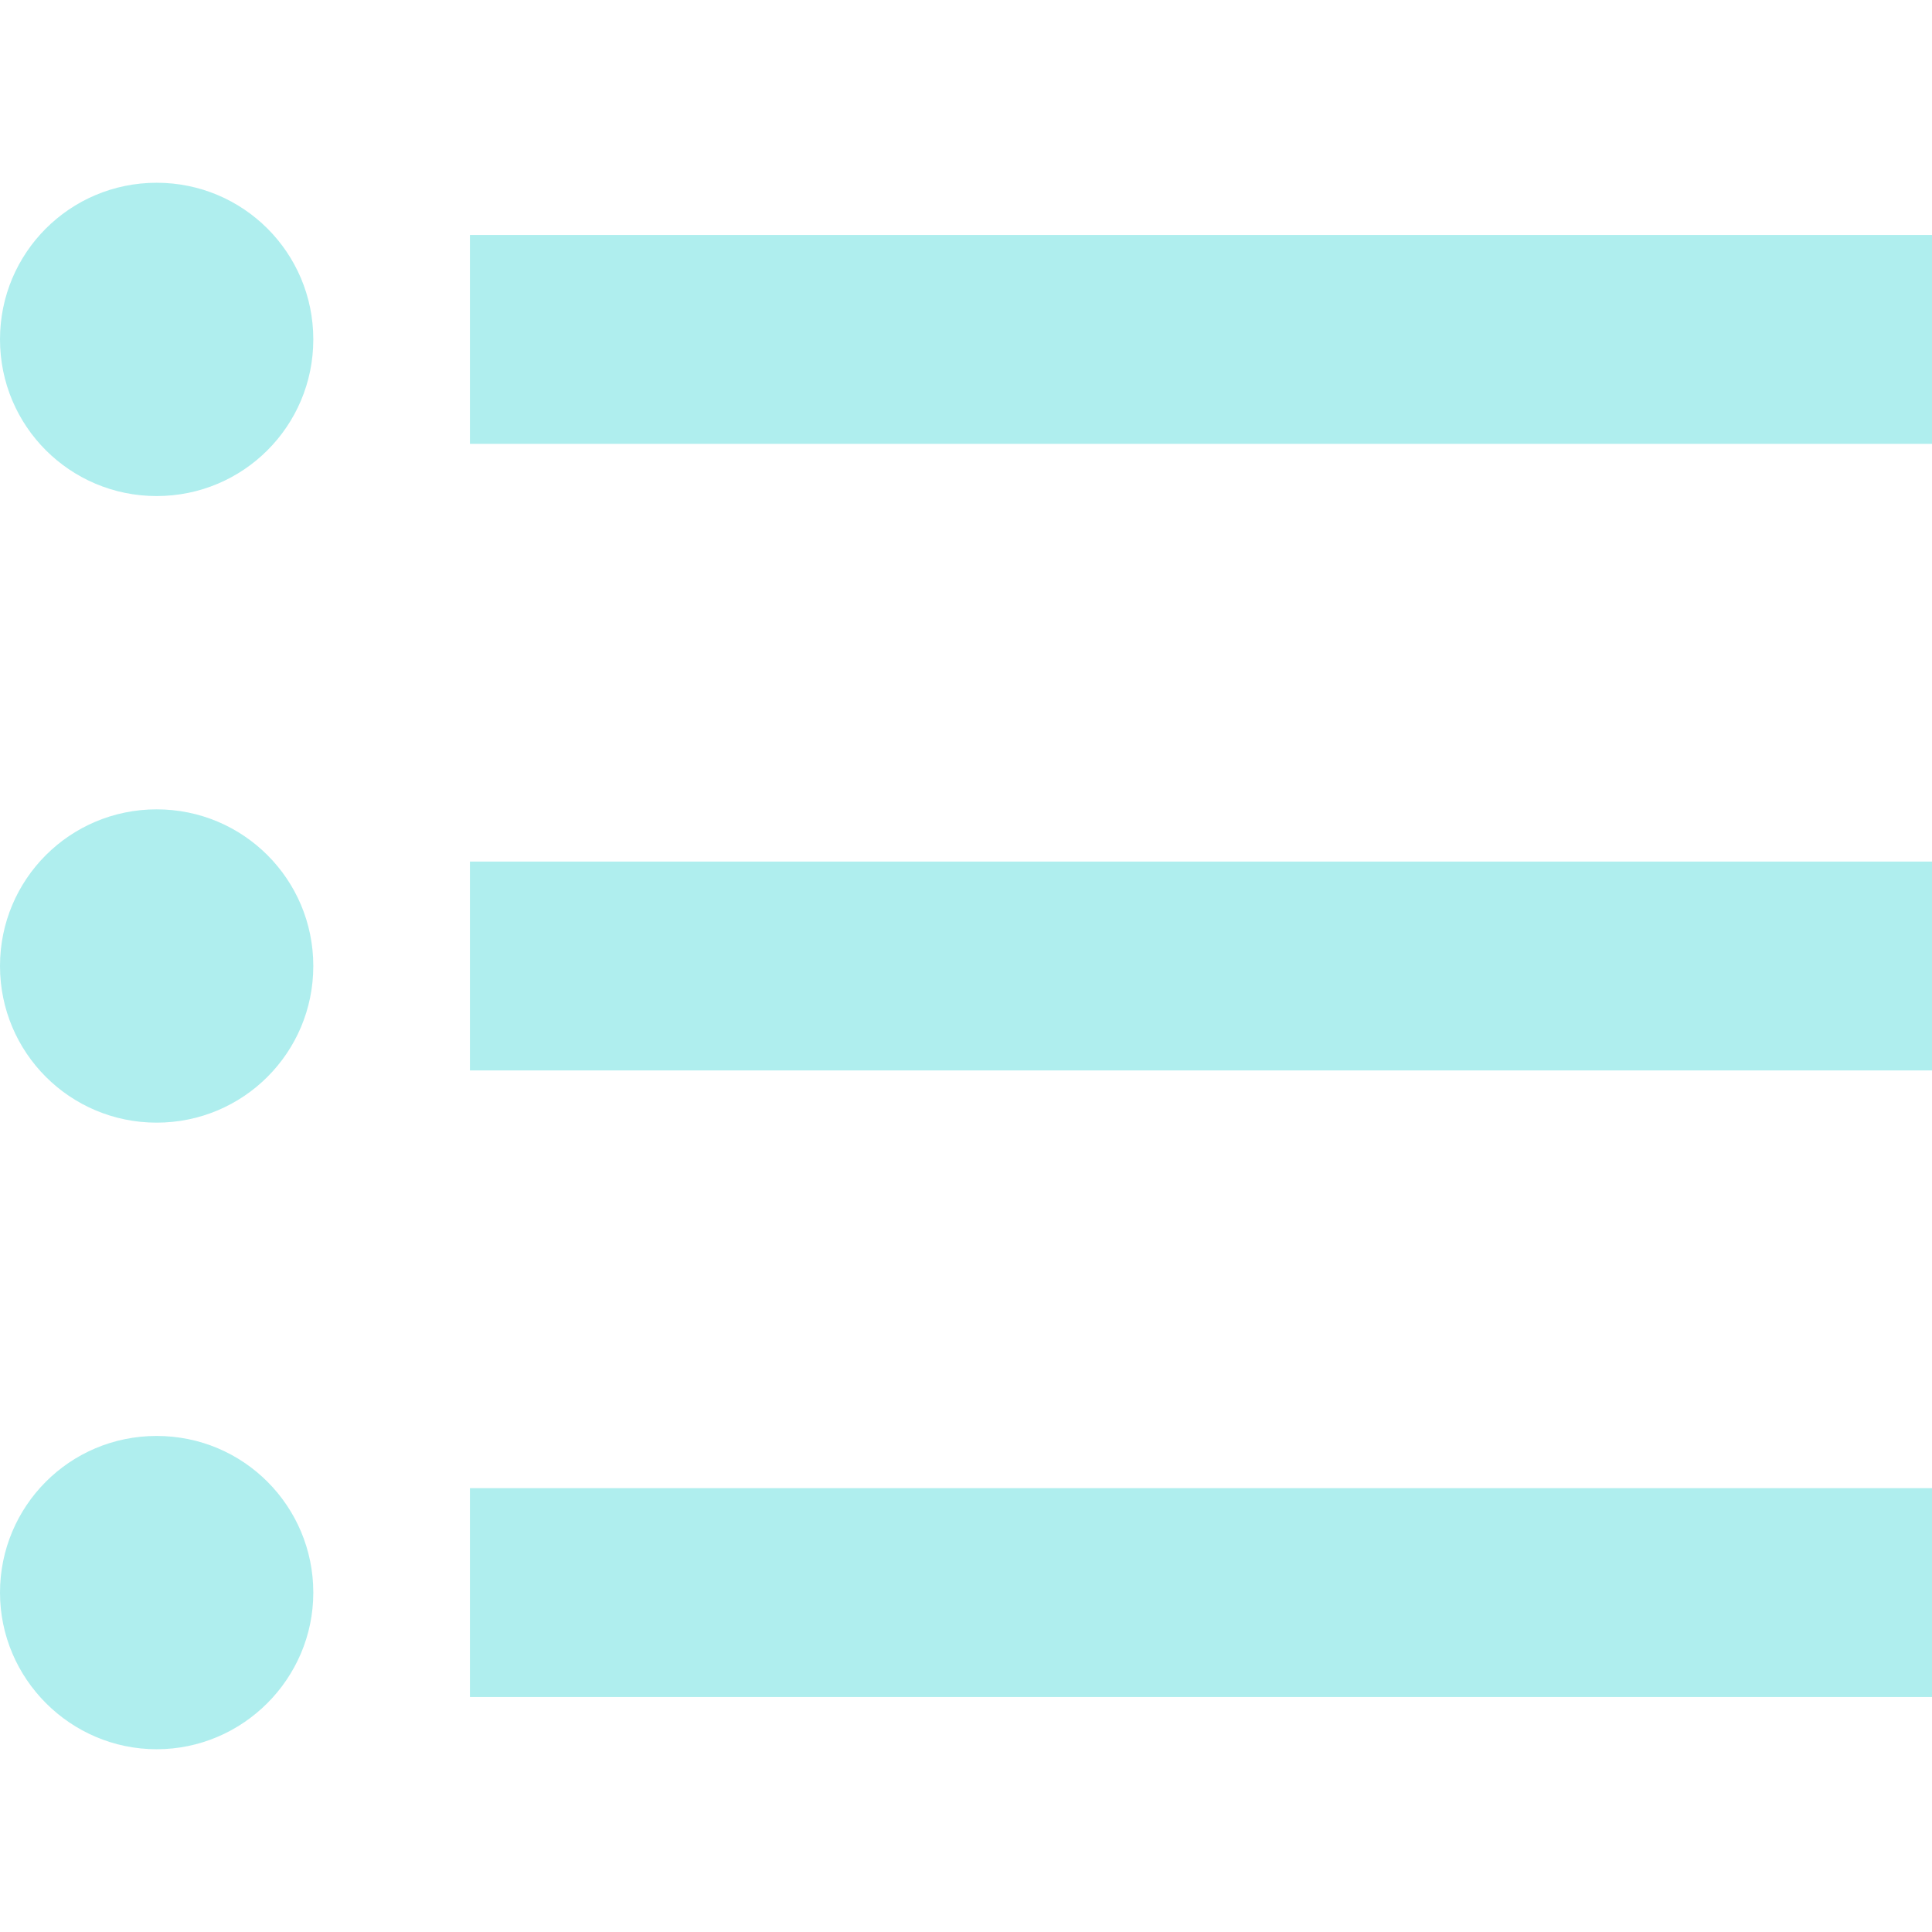
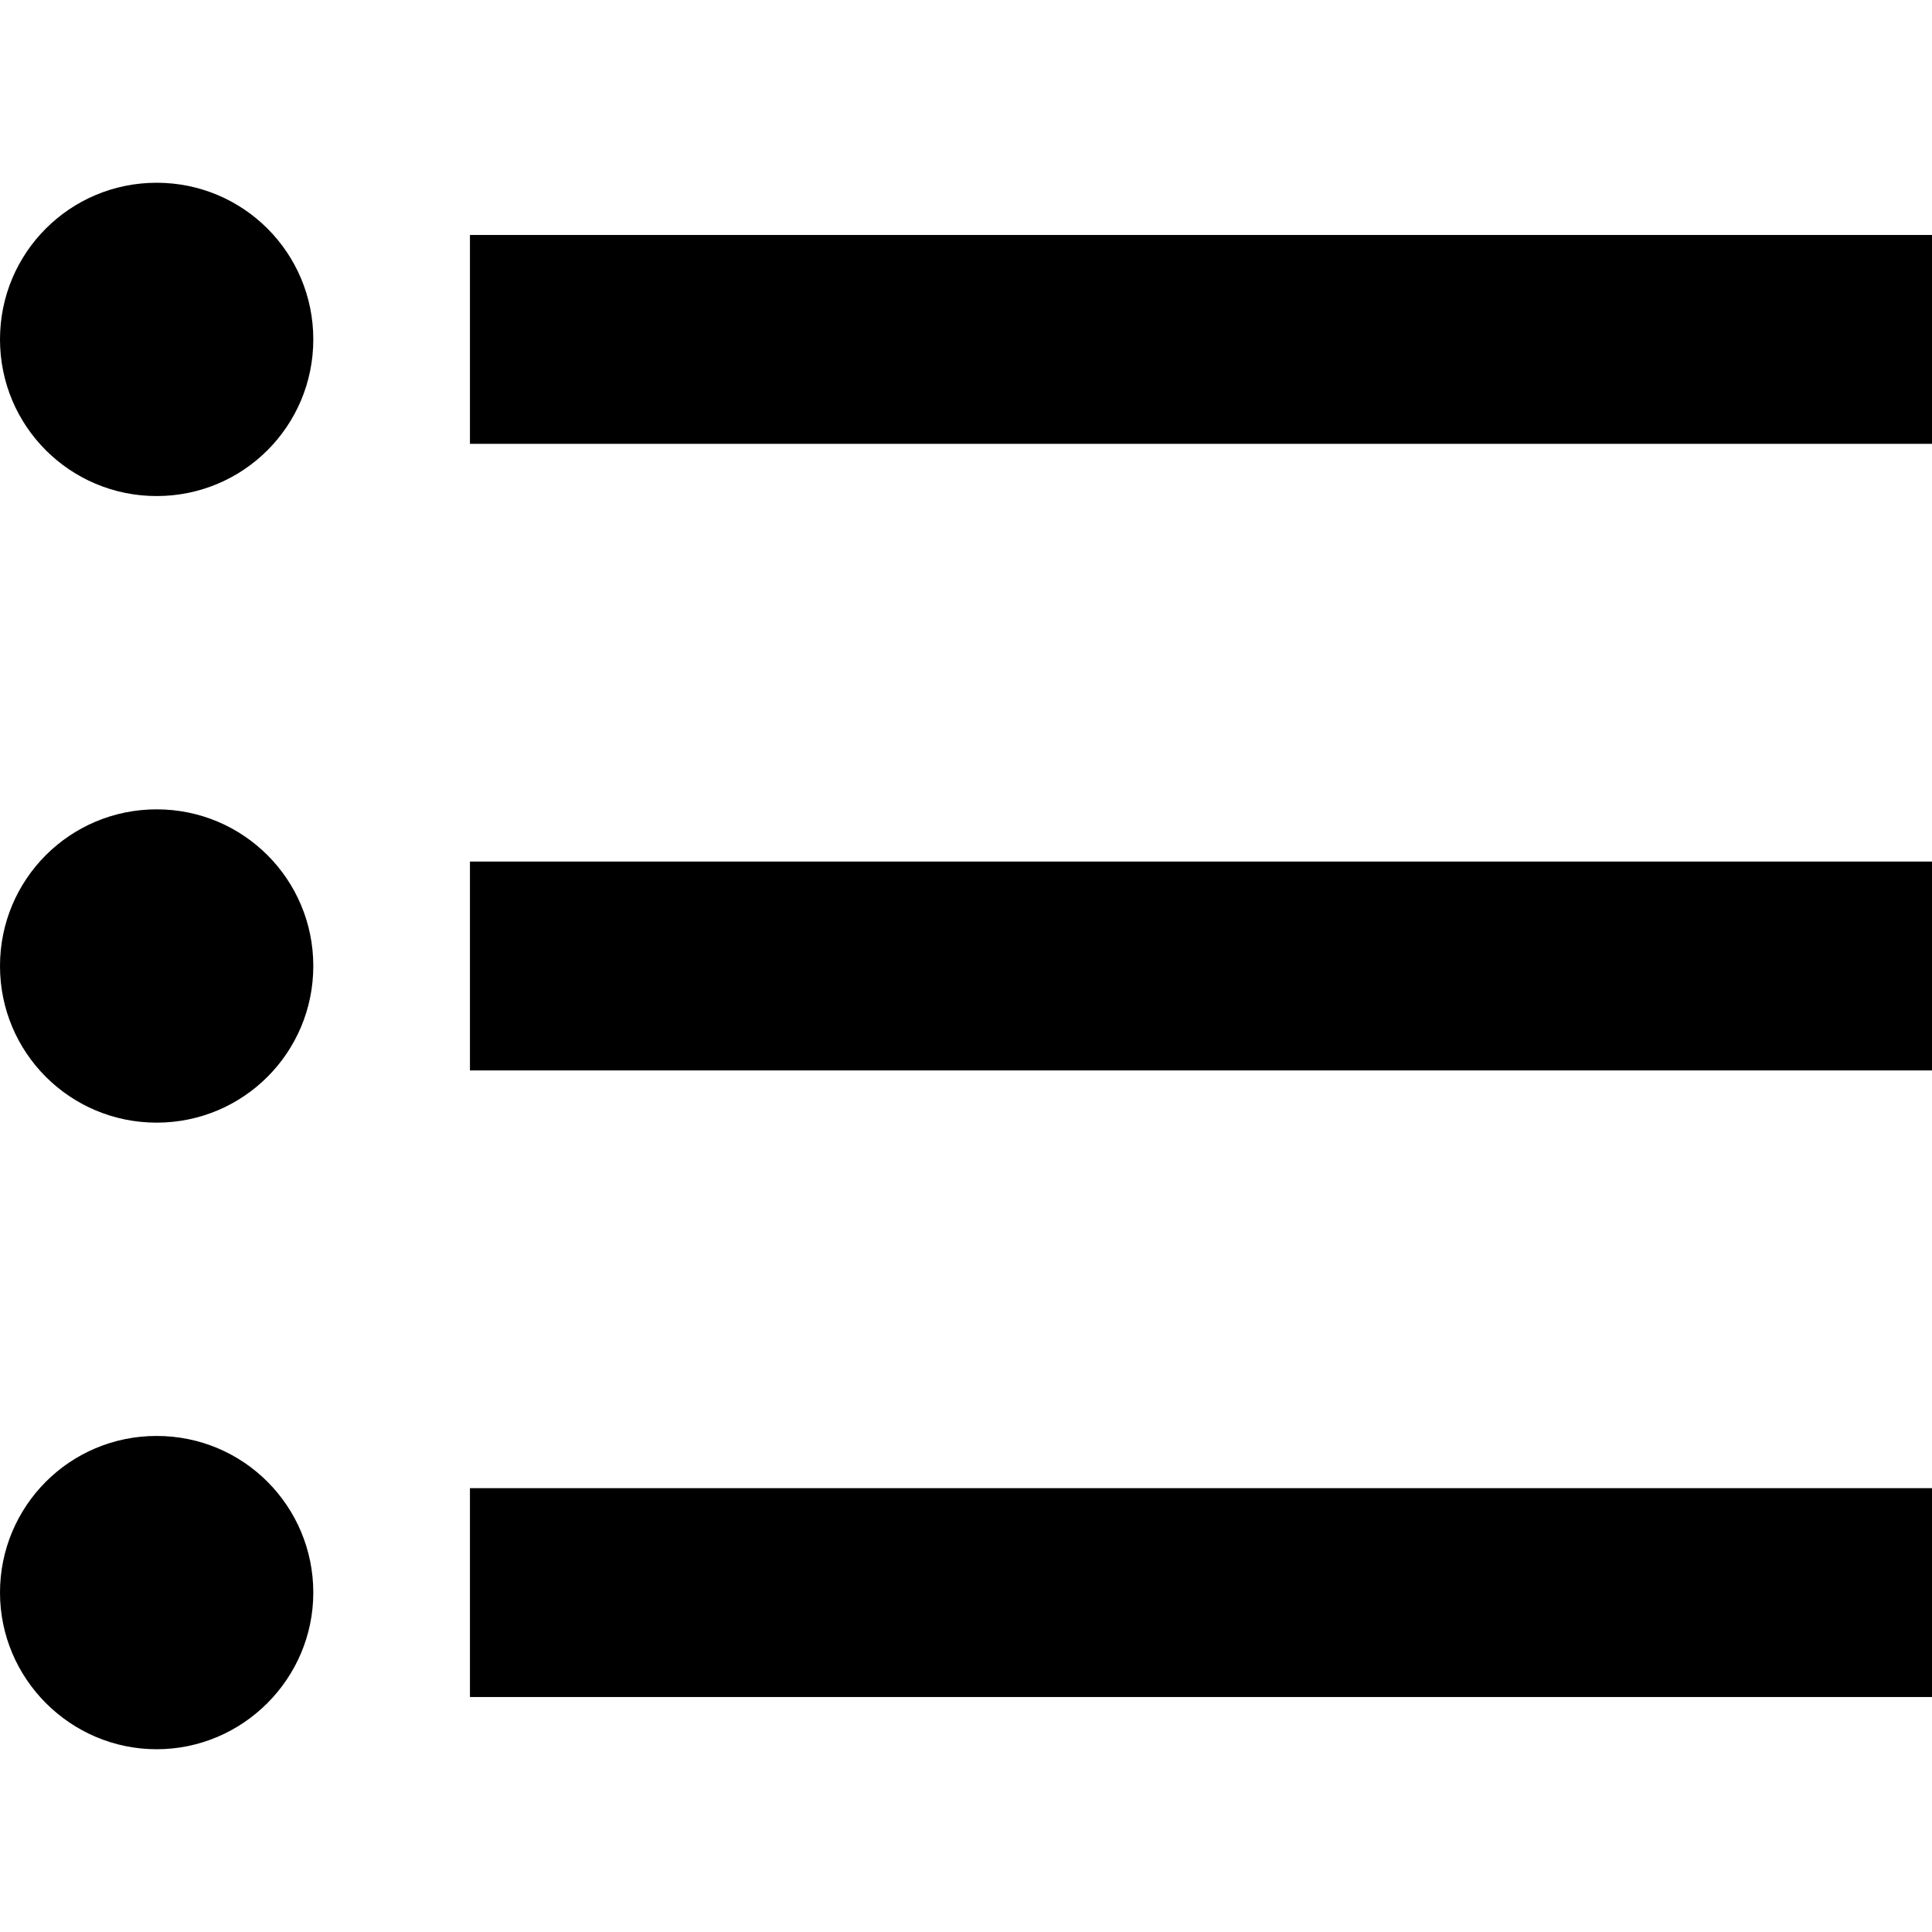
<svg xmlns="http://www.w3.org/2000/svg" version="1.1" id="Capa_1" x="0px" y="0px" viewBox="0 0 394.667 394.667" style="enable-background:new 0 0 394.667 394.667;" xml:space="preserve">
  <g>
    <g>
      <g>
-         <path fill="#afeeee" d="M32,37.333c-17.707,0-32,14.293-32,32s14.293,32,32,32s32-14.293,32-32S49.707,37.333,32,37.333z" />
-         <path fill="#afeeee" d="M32,165.333c-17.707,0-32,14.293-32,32s14.293,32,32,32s32-14.293,32-32S49.707,165.333,32,165.333z" />
-         <path fill="#afeeee" d="M32,293.333c-17.813,0-32,14.4-32,32c0,17.6,14.4,32,32,32c17.6,0,32-14.4,32-32C64,307.733,49.813,293.333,32,293.333z" />
-         <rect fill="#afeeee" x="96" y="304" width="298.667" height="42.667" />
-         <rect fill="#afeeee" x="96" y="48" width="298.667" height="42.667" />
-         <rect fill="#afeeee" x="96" y="176" width="298.667" height="42.667" />
+         <path fill="black" d="M32,37.333c-17.707,0-32,14.293-32,32s14.293,32,32,32s32-14.293,32-32S49.707,37.333,32,37.333z" />
+         <path fill="black" d="M32,165.333c-17.707,0-32,14.293-32,32s14.293,32,32,32s32-14.293,32-32S49.707,165.333,32,165.333z" />
+         <path fill="black" d="M32,293.333c-17.813,0-32,14.4-32,32c0,17.6,14.4,32,32,32c17.6,0,32-14.4,32-32C64,307.733,49.813,293.333,32,293.333z" />
+         <rect fill="black" x="96" y="304" width="298.667" height="42.667" />
+         <rect fill="black" x="96" y="48" width="298.667" height="42.667" />
+         <rect fill="black" x="96" y="176" width="298.667" height="42.667" />
      </g>
    </g>
  </g>
  <g>
</g>
  <g>
</g>
  <g>
</g>
  <g>
</g>
  <g>
</g>
  <g>
</g>
  <g>
</g>
  <g>
</g>
  <g>
</g>
  <g>
</g>
  <g>
</g>
  <g>
</g>
  <g>
</g>
  <g>
</g>
  <g>
</g>
</svg>
